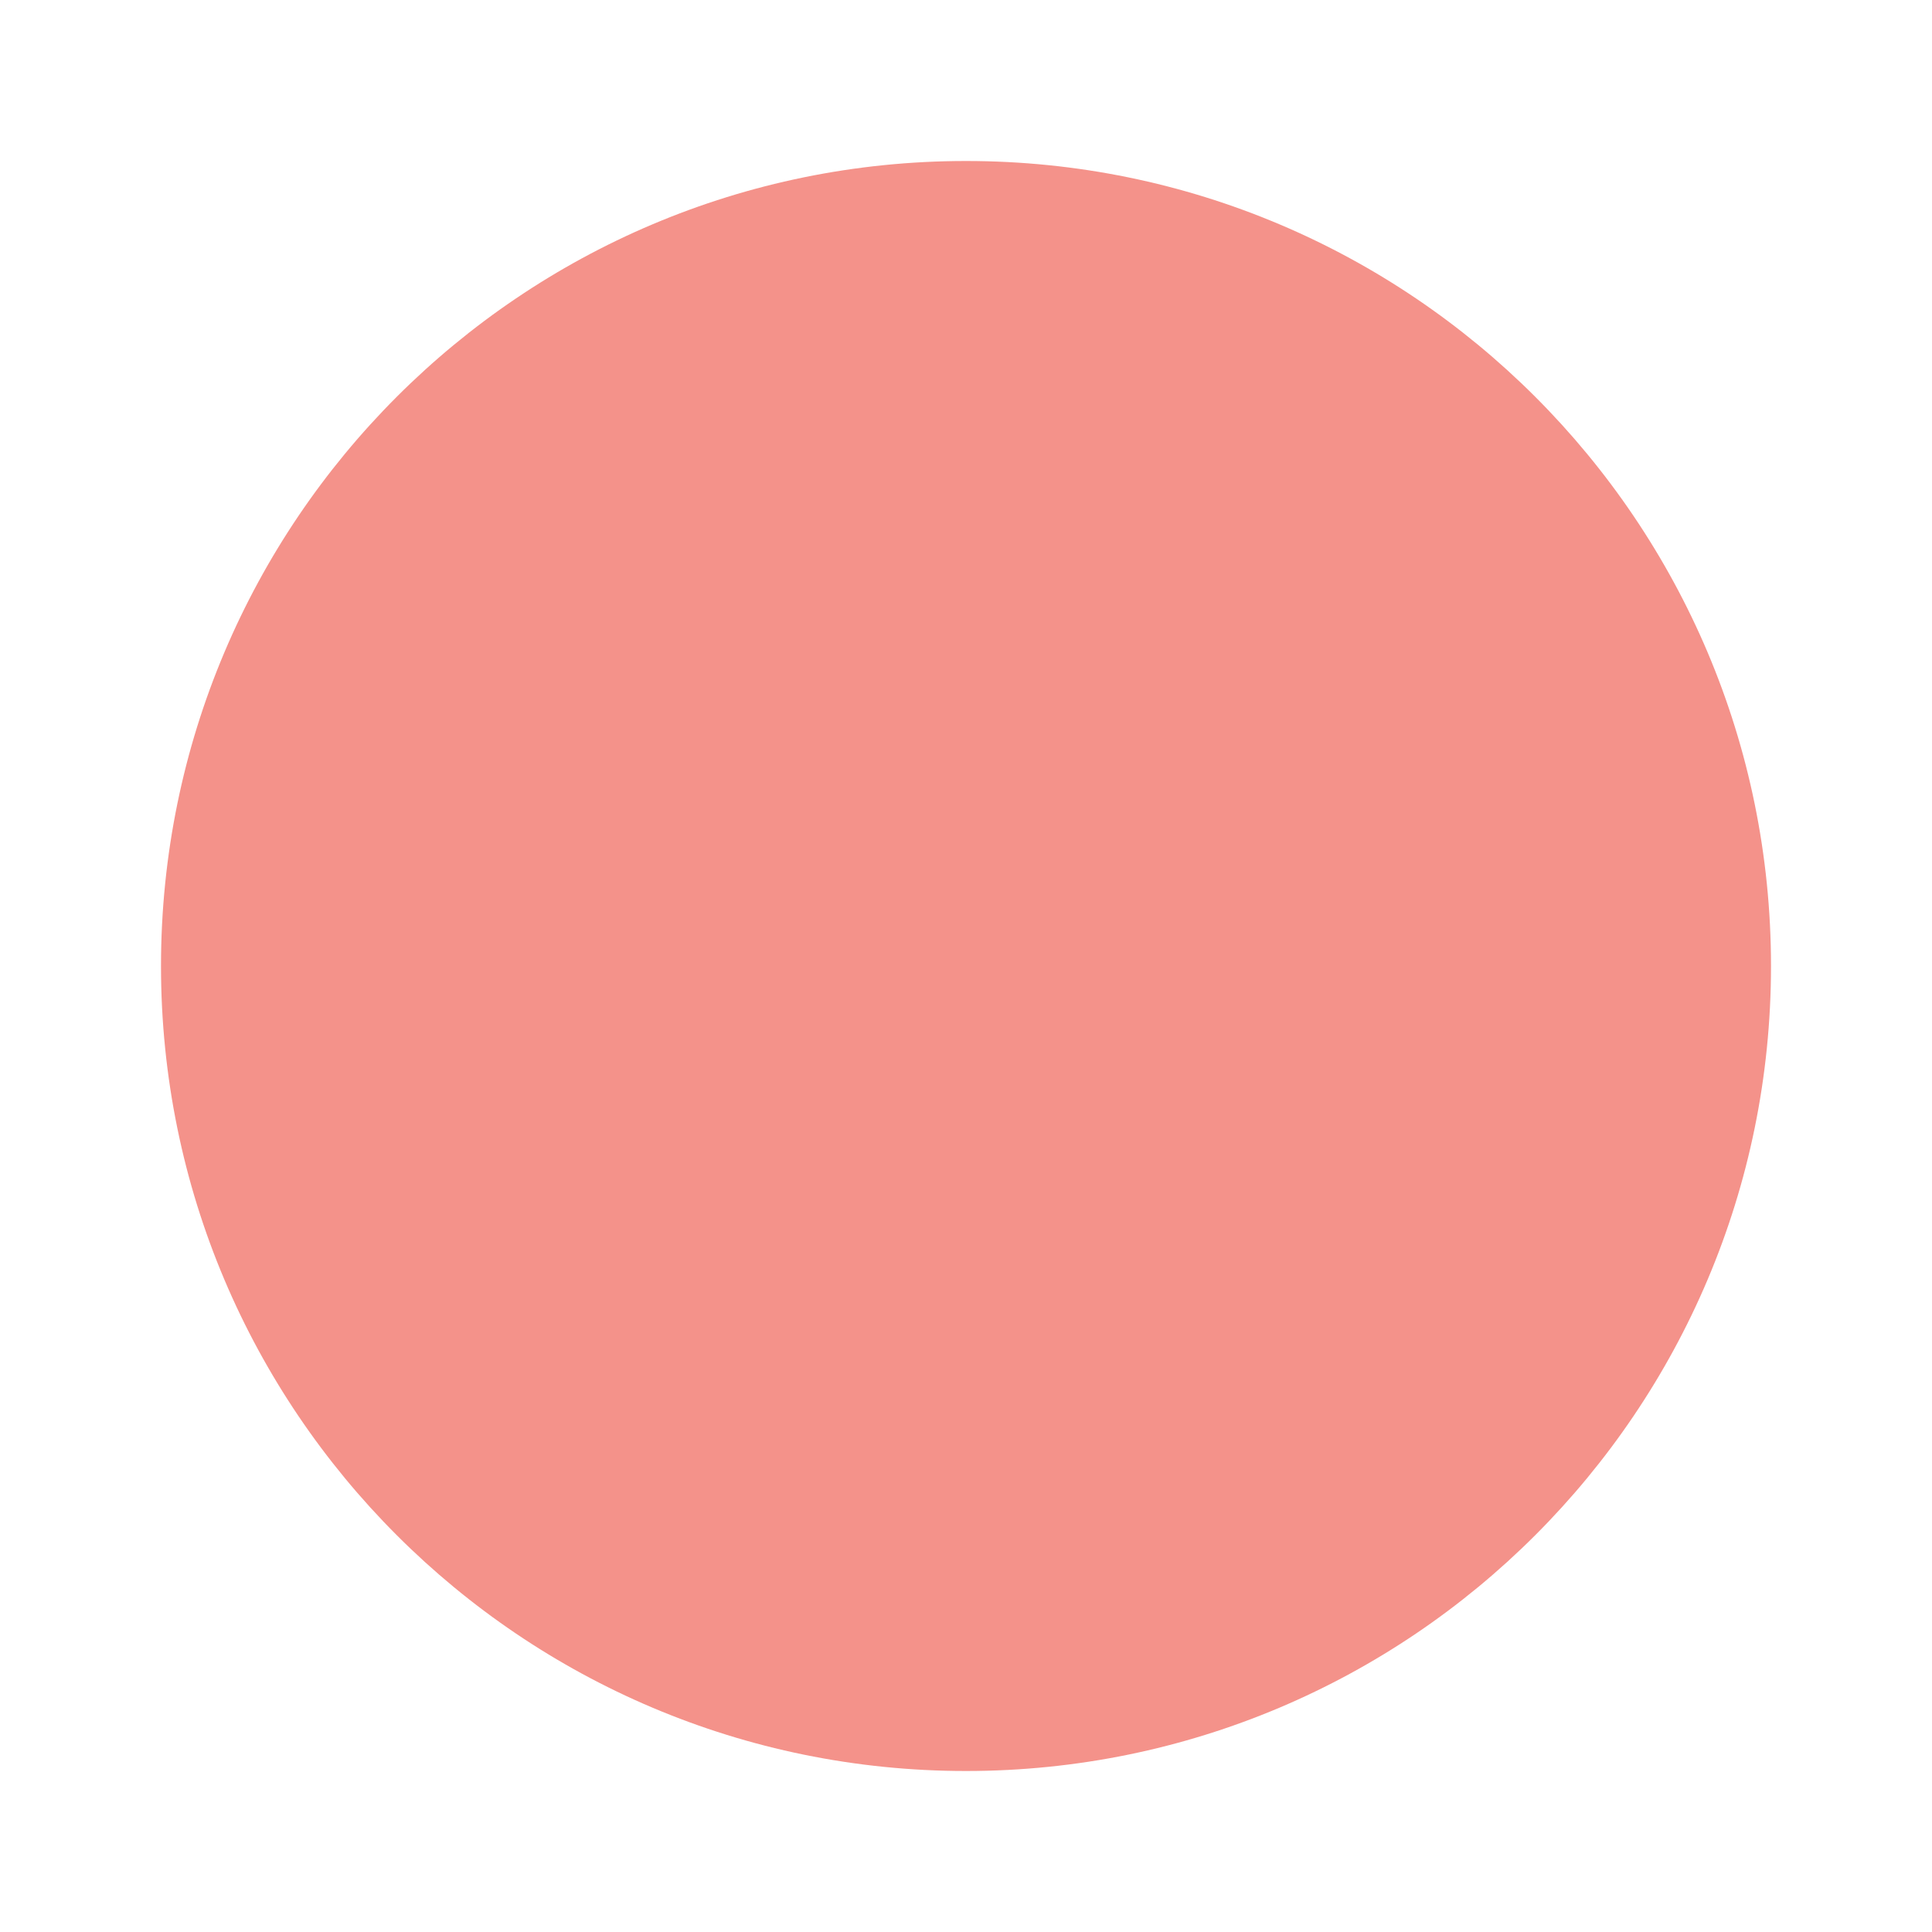
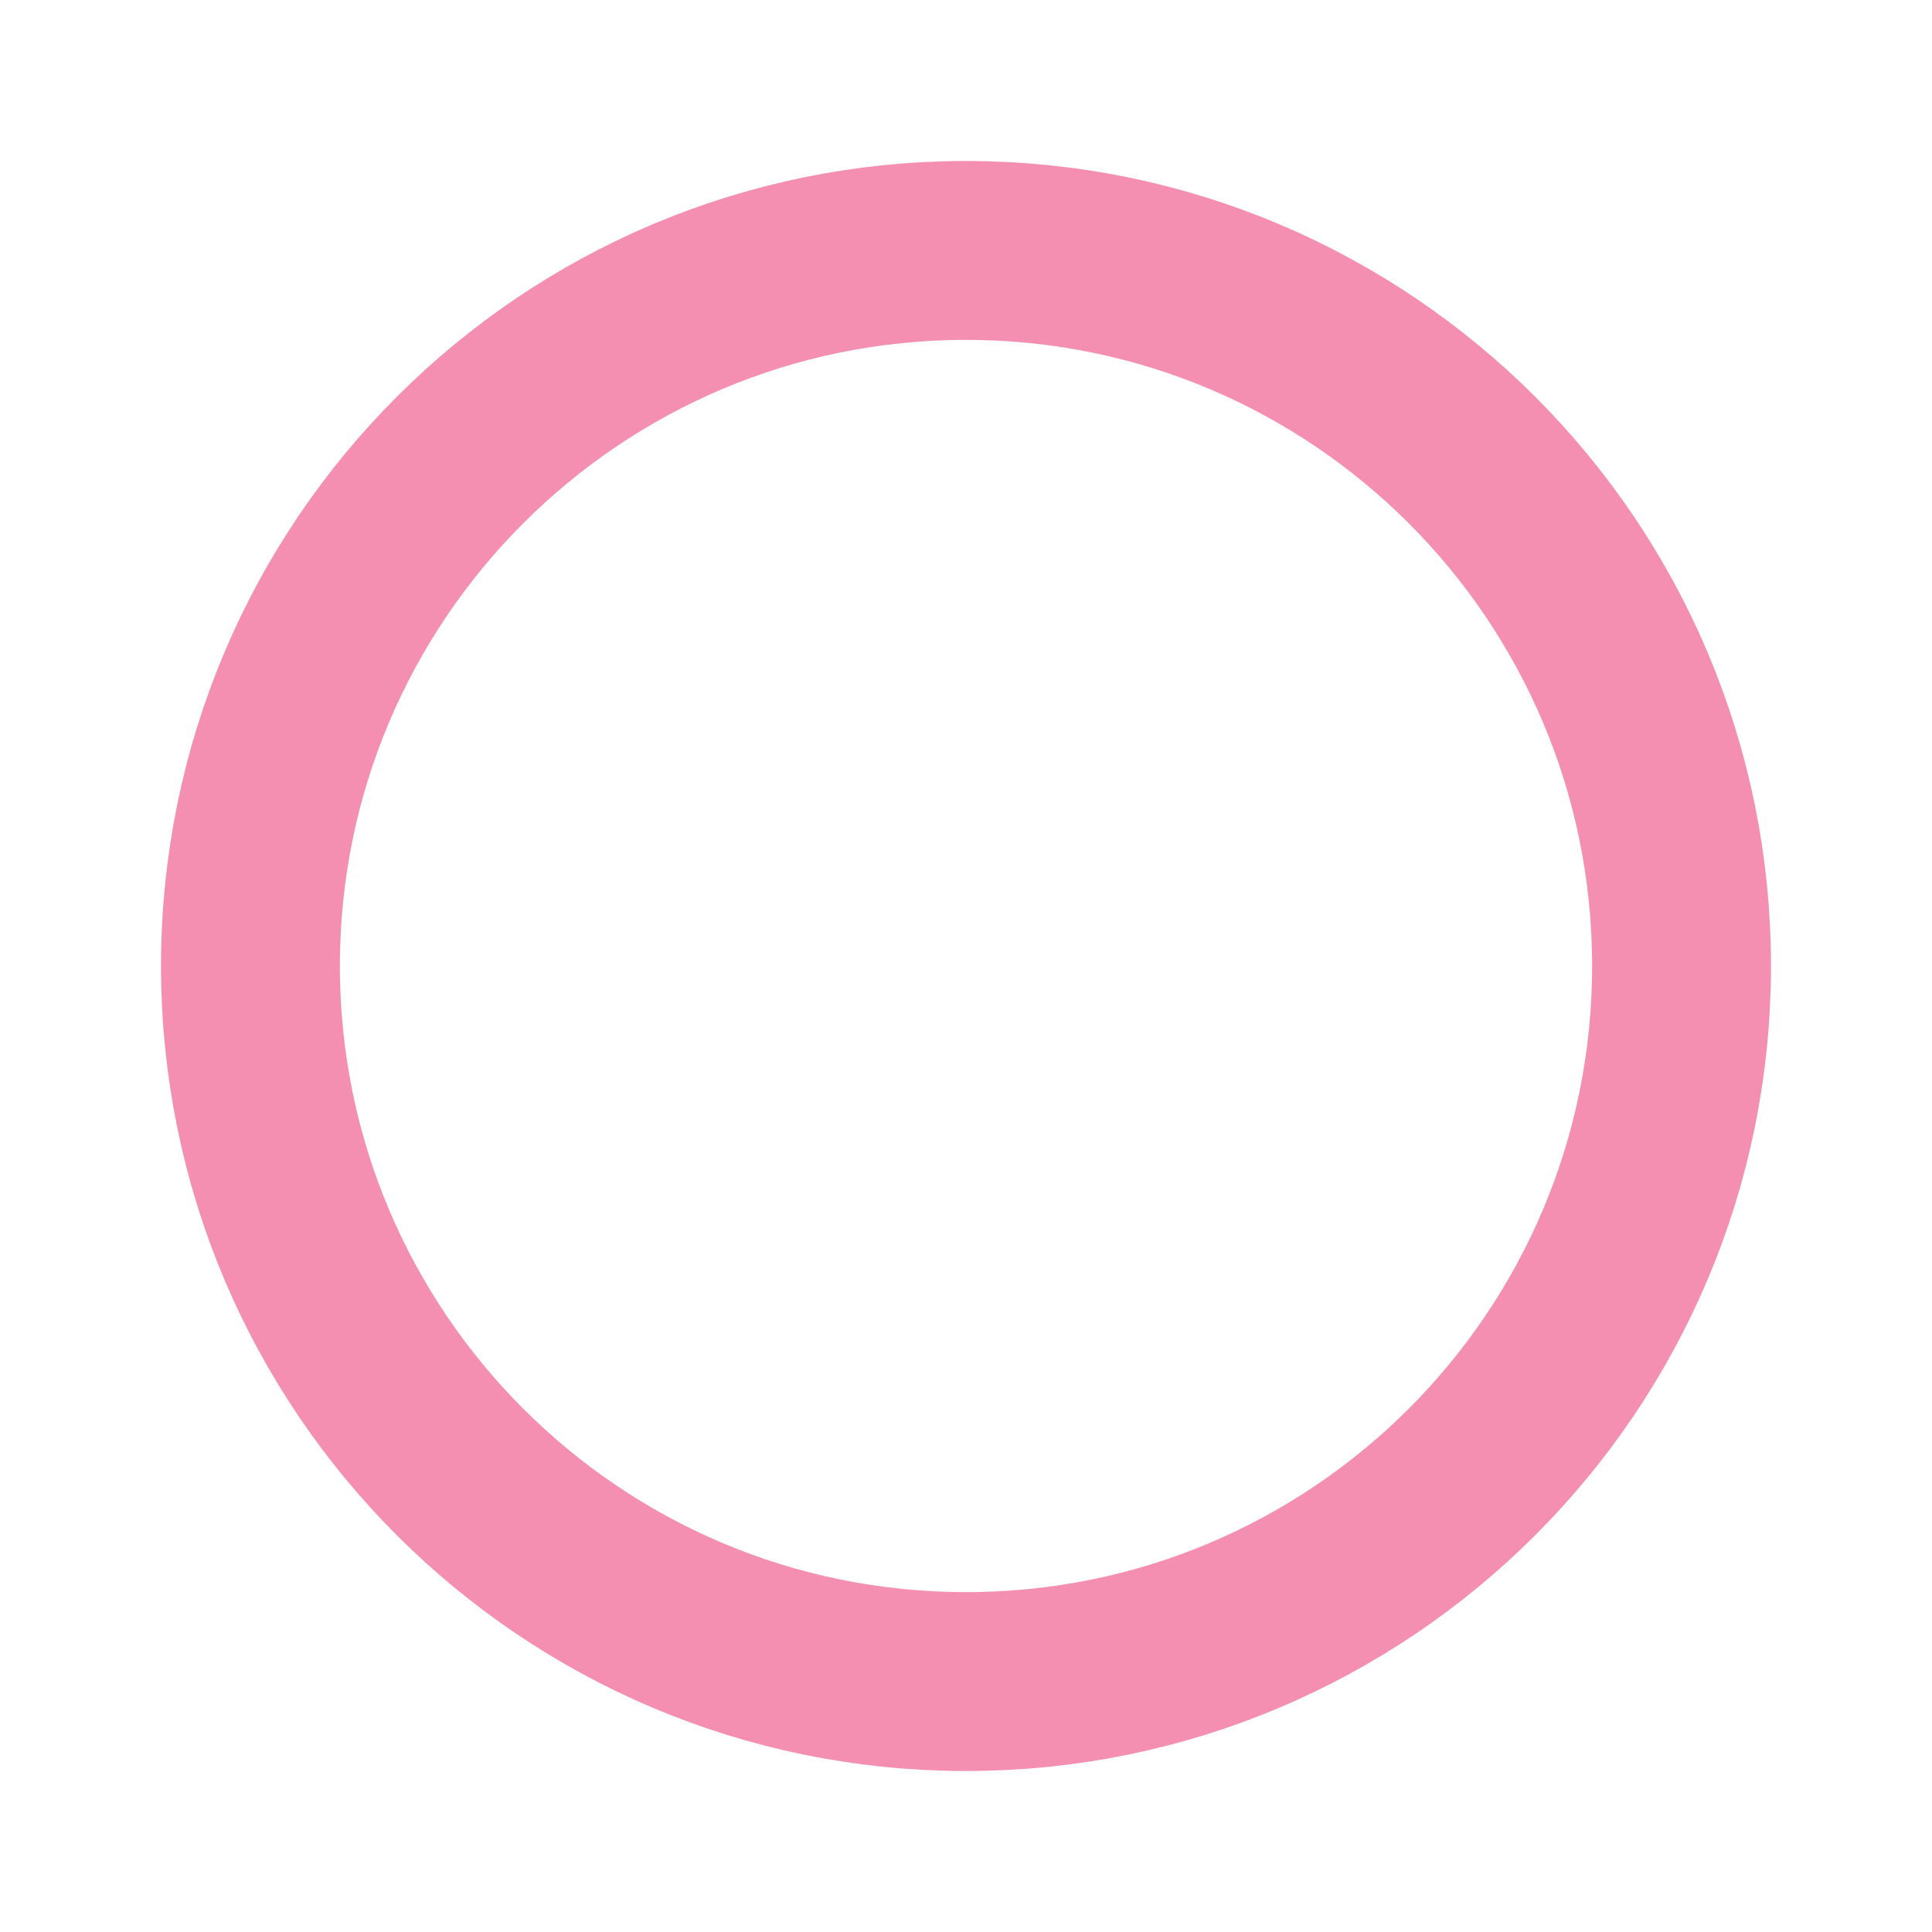
- <svg xmlns="http://www.w3.org/2000/svg" id="svg8" version="1.1" viewBox="0 0 240 240" height="240mm" width="240mm">
+ <svg xmlns="http://www.w3.org/2000/svg" width="240mm" height="240mm" viewBox="0 0 240 240" version="1.1" id="svg8">
  <defs id="defs2" />
-   <g transform="translate(0,-57)" id="layer1">
-     <circle r="100" cy="177" cx="120" id="path815" style="opacity:1;fill:#f4928a;fill-opacity:1;stroke:#baffff;stroke-width:0;stroke-miterlimit:4;stroke-dasharray:none;stroke-opacity:1" />
+   <g id="layer1" transform="translate(0,-57)">
+     <circle style="opacity:1;fill:none;fill-opacity:1;stroke:#f48fb1;stroke-width:22.222;stroke-miterlimit:4;stroke-dasharray:none;stroke-opacity:1" id="path815" cx="120" cy="177" r="88.889" />
  </g>
</svg>
